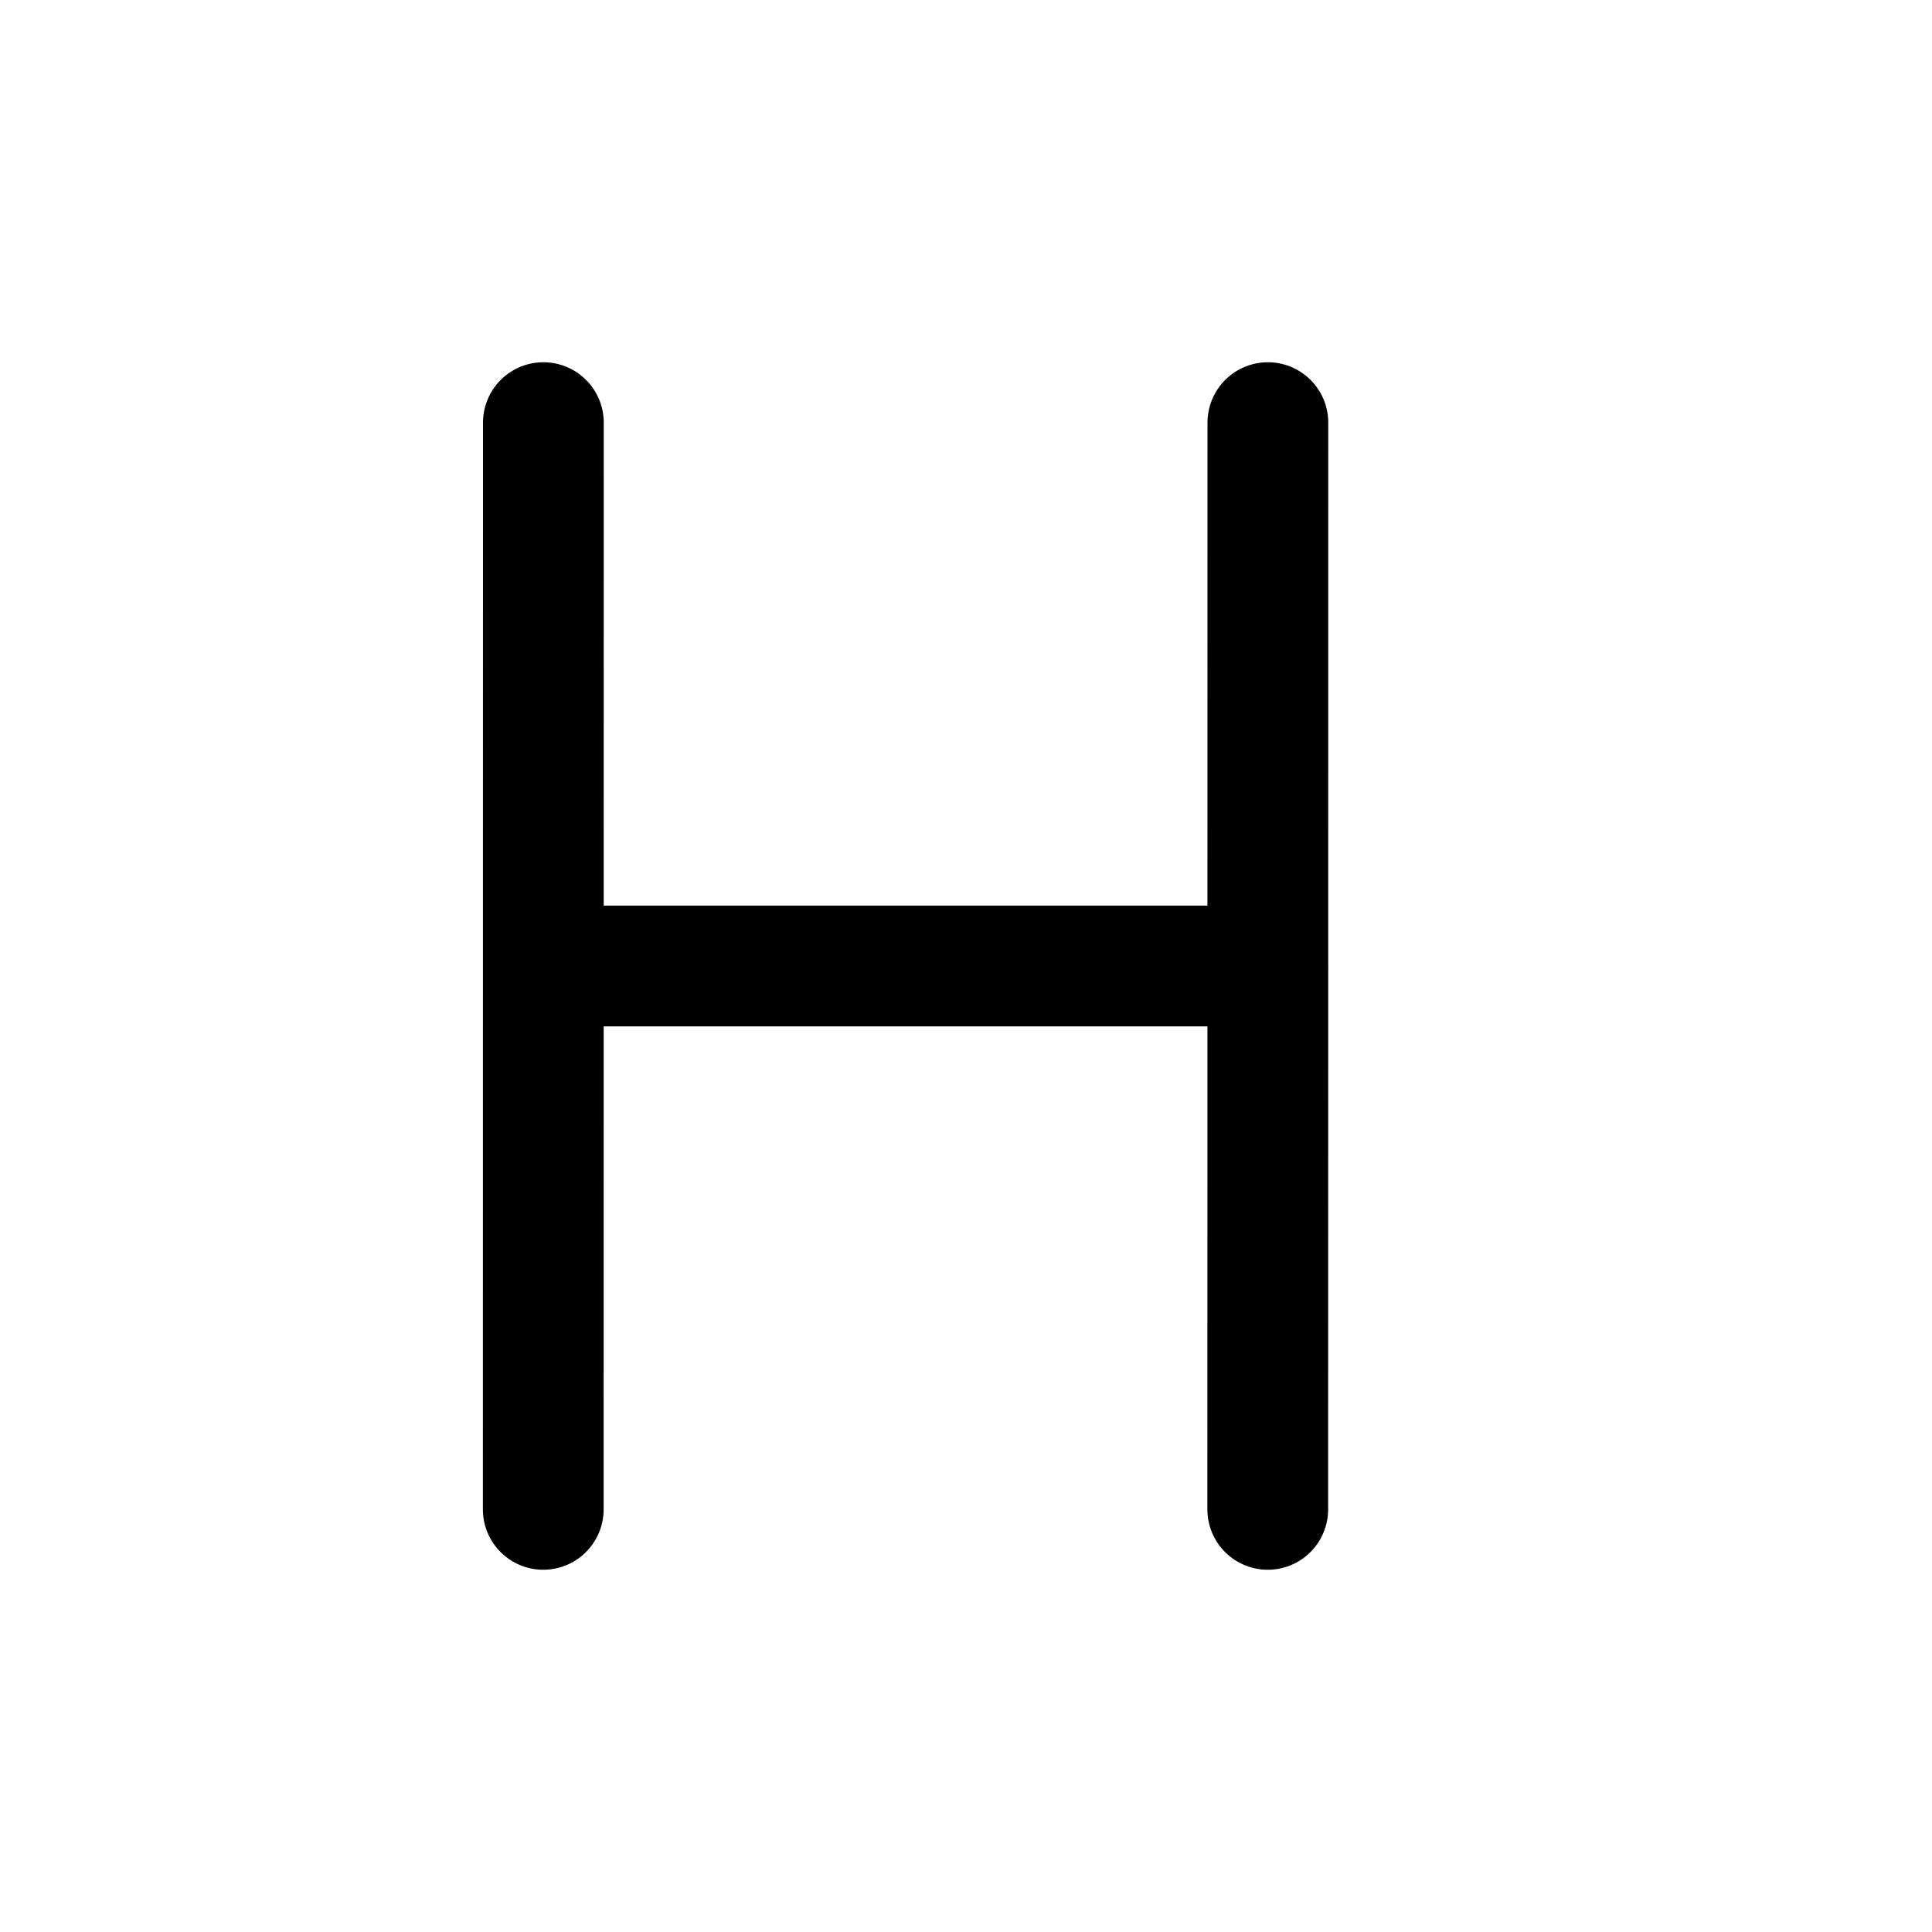
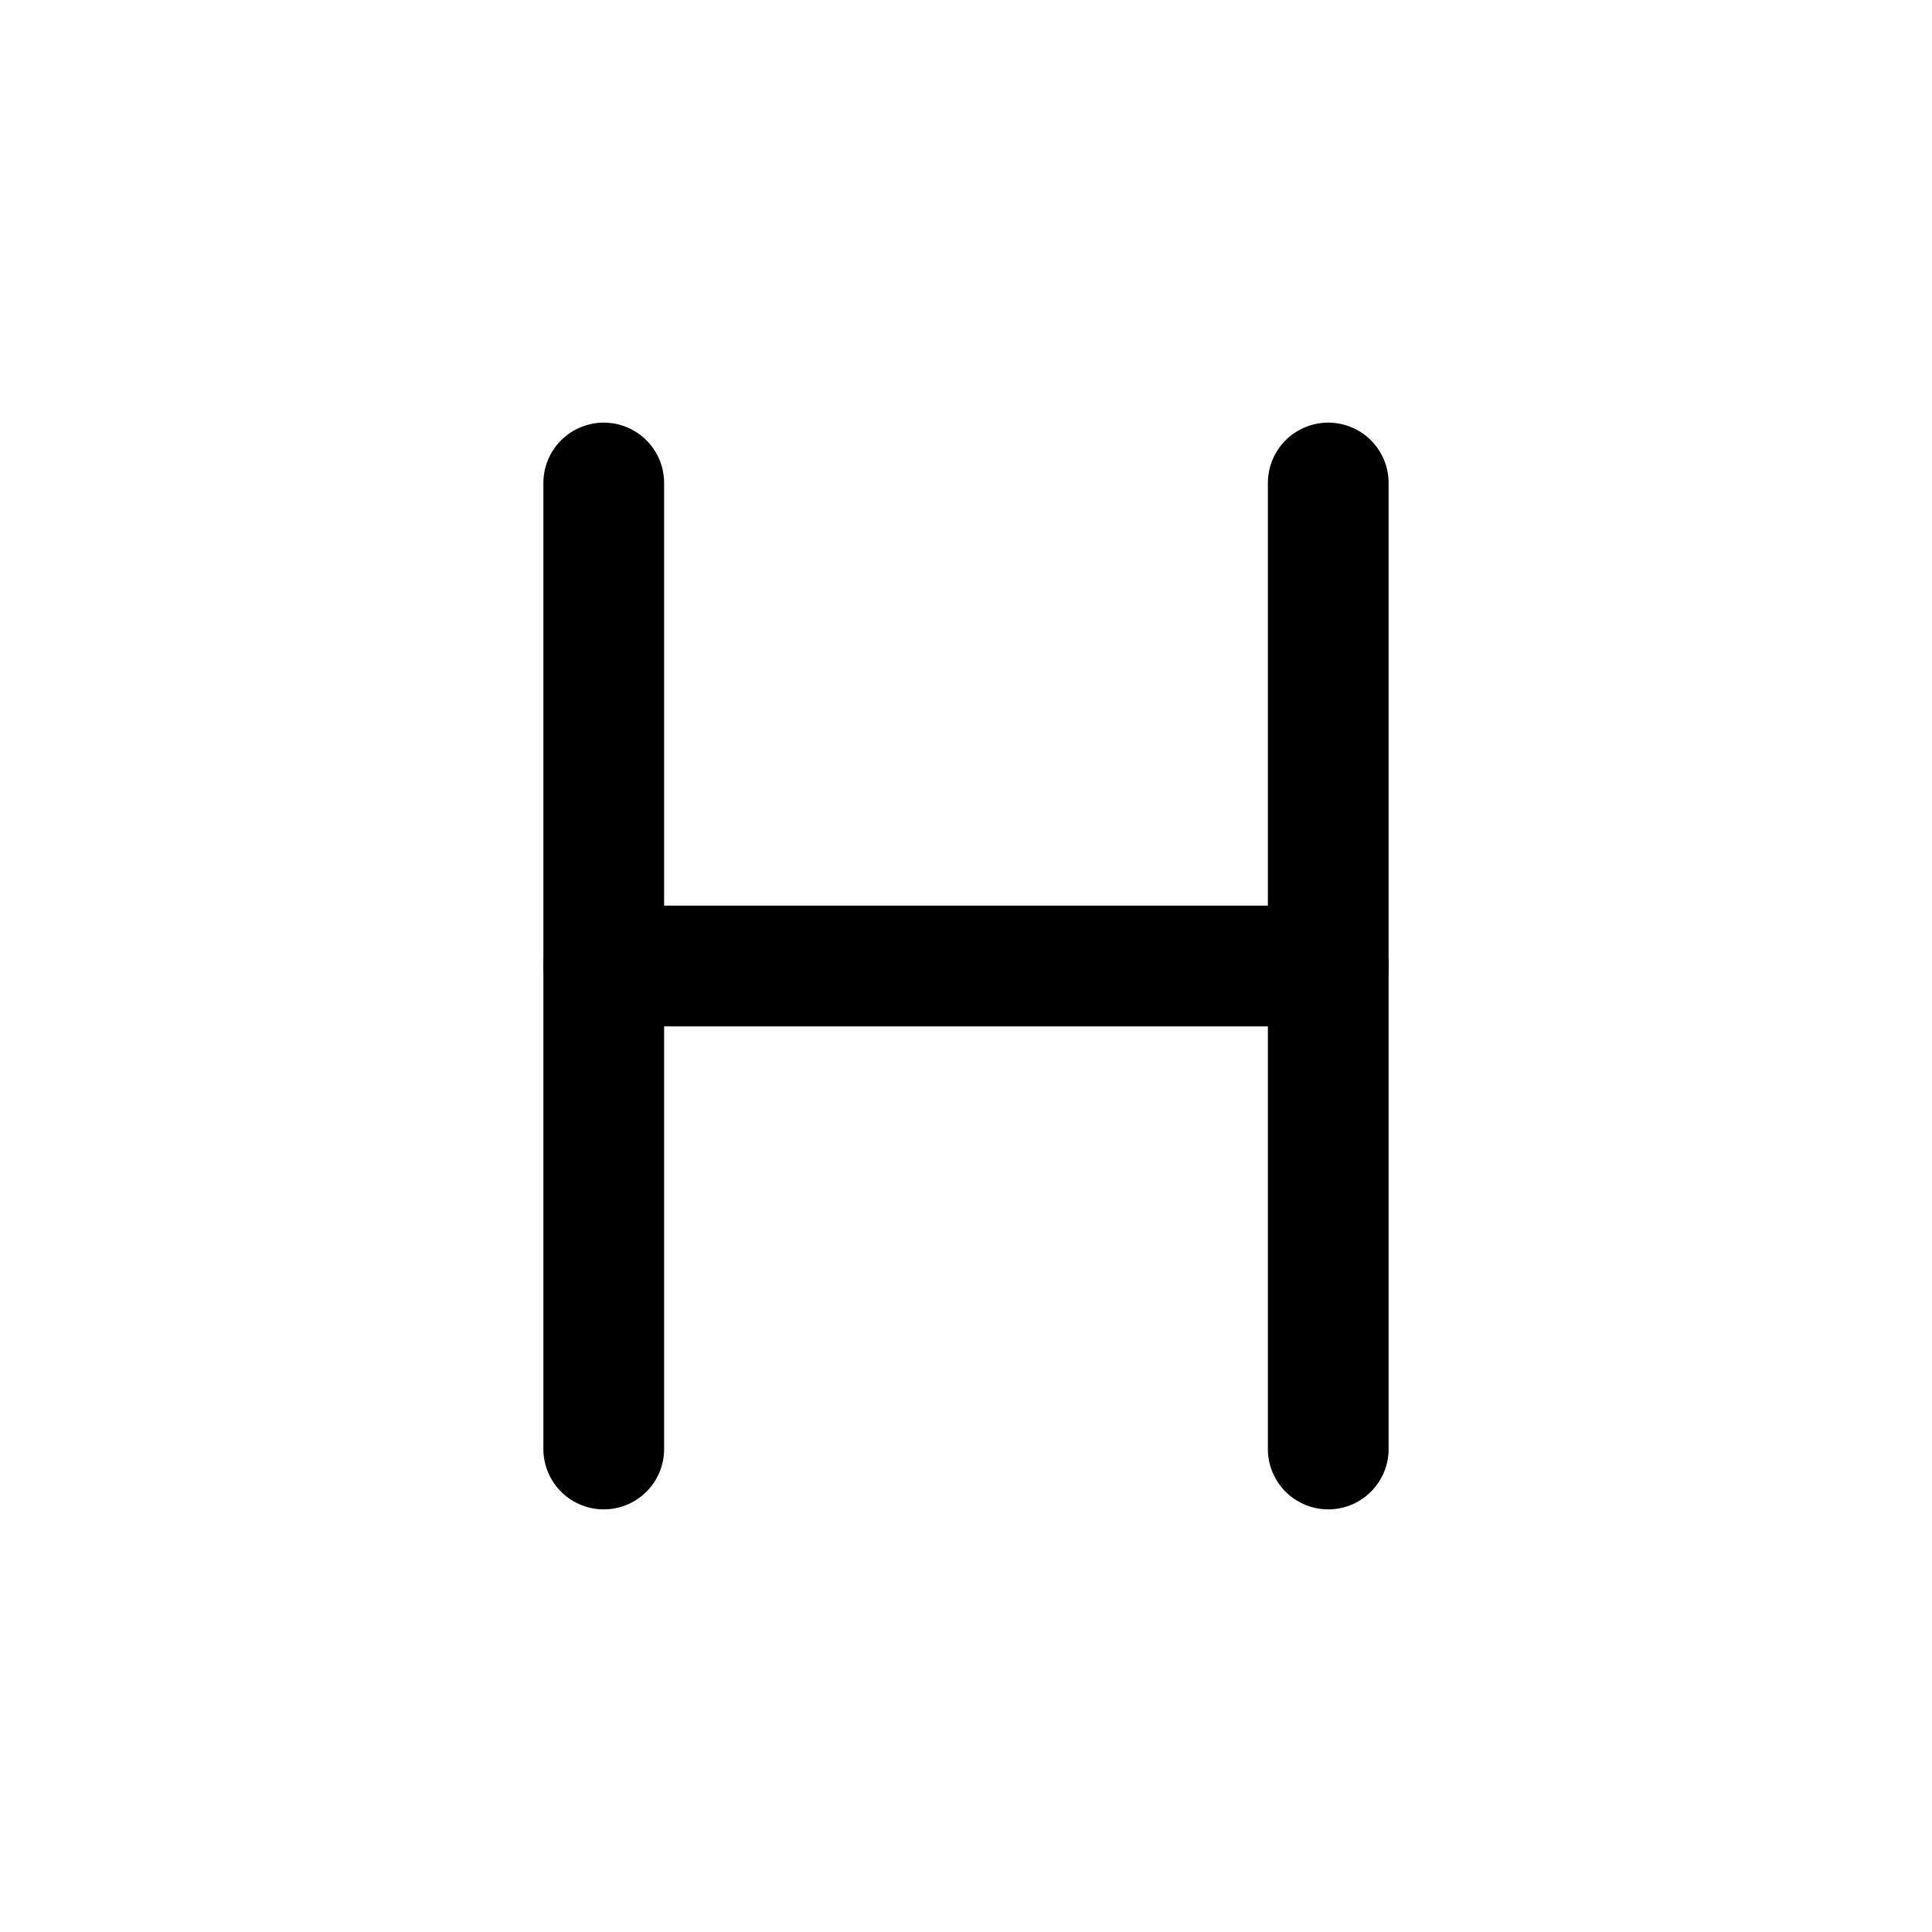
<svg xmlns="http://www.w3.org/2000/svg" width="16" height="16" viewBox="0 0 16 16" fill="none">
  <g id="paragraph-heading[text,font,type,typography,editing,formatting]">
-     <path id="Vector" d="M4.499 12.5L4.5 3.5M10.499 12.5L10.5 3.5M4.5 8H10.5" stroke="black" stroke-linecap="round" stroke-linejoin="round" />
+     <path id="Vector" d="M5 8H11" stroke="black" stroke-linecap="round" stroke-linejoin="round" />
+     <path id="Vector_2" d="M5 12V4" stroke="black" stroke-linecap="round" stroke-linejoin="round" />
+     <path id="Vector_3" d="M11 12V4" stroke="black" stroke-linecap="round" stroke-linejoin="round" />
  </g>
</svg>
